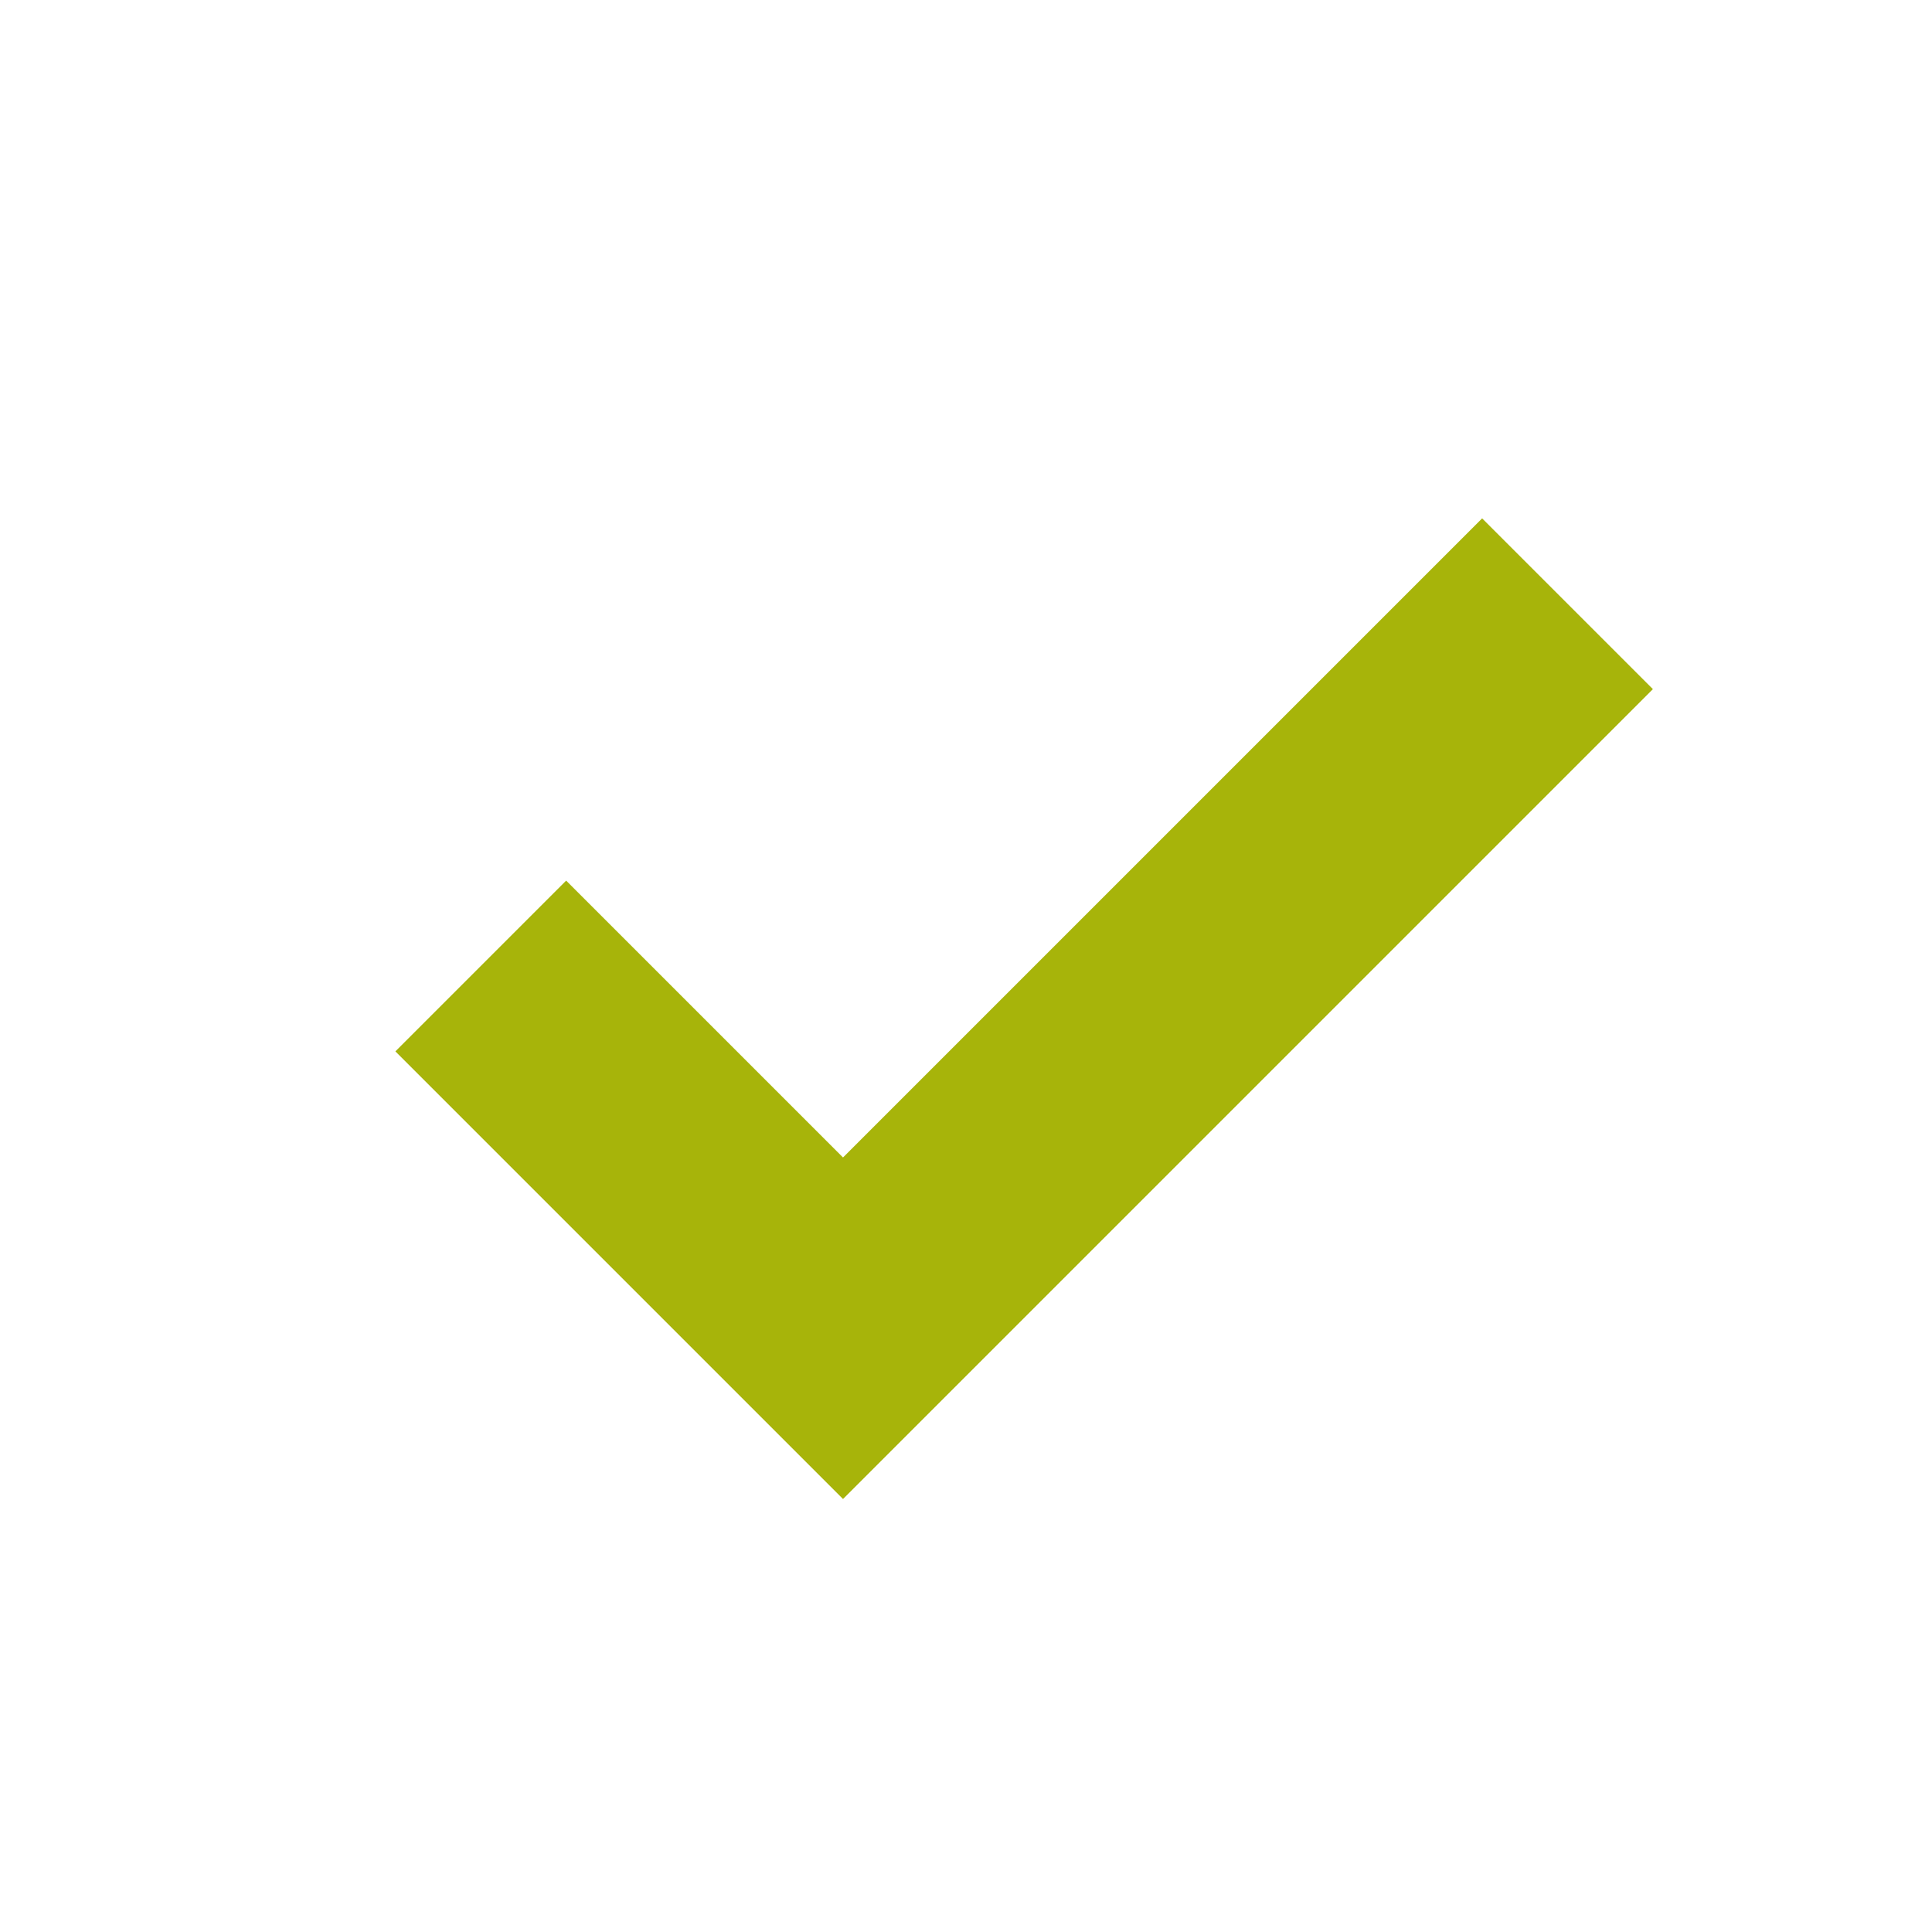
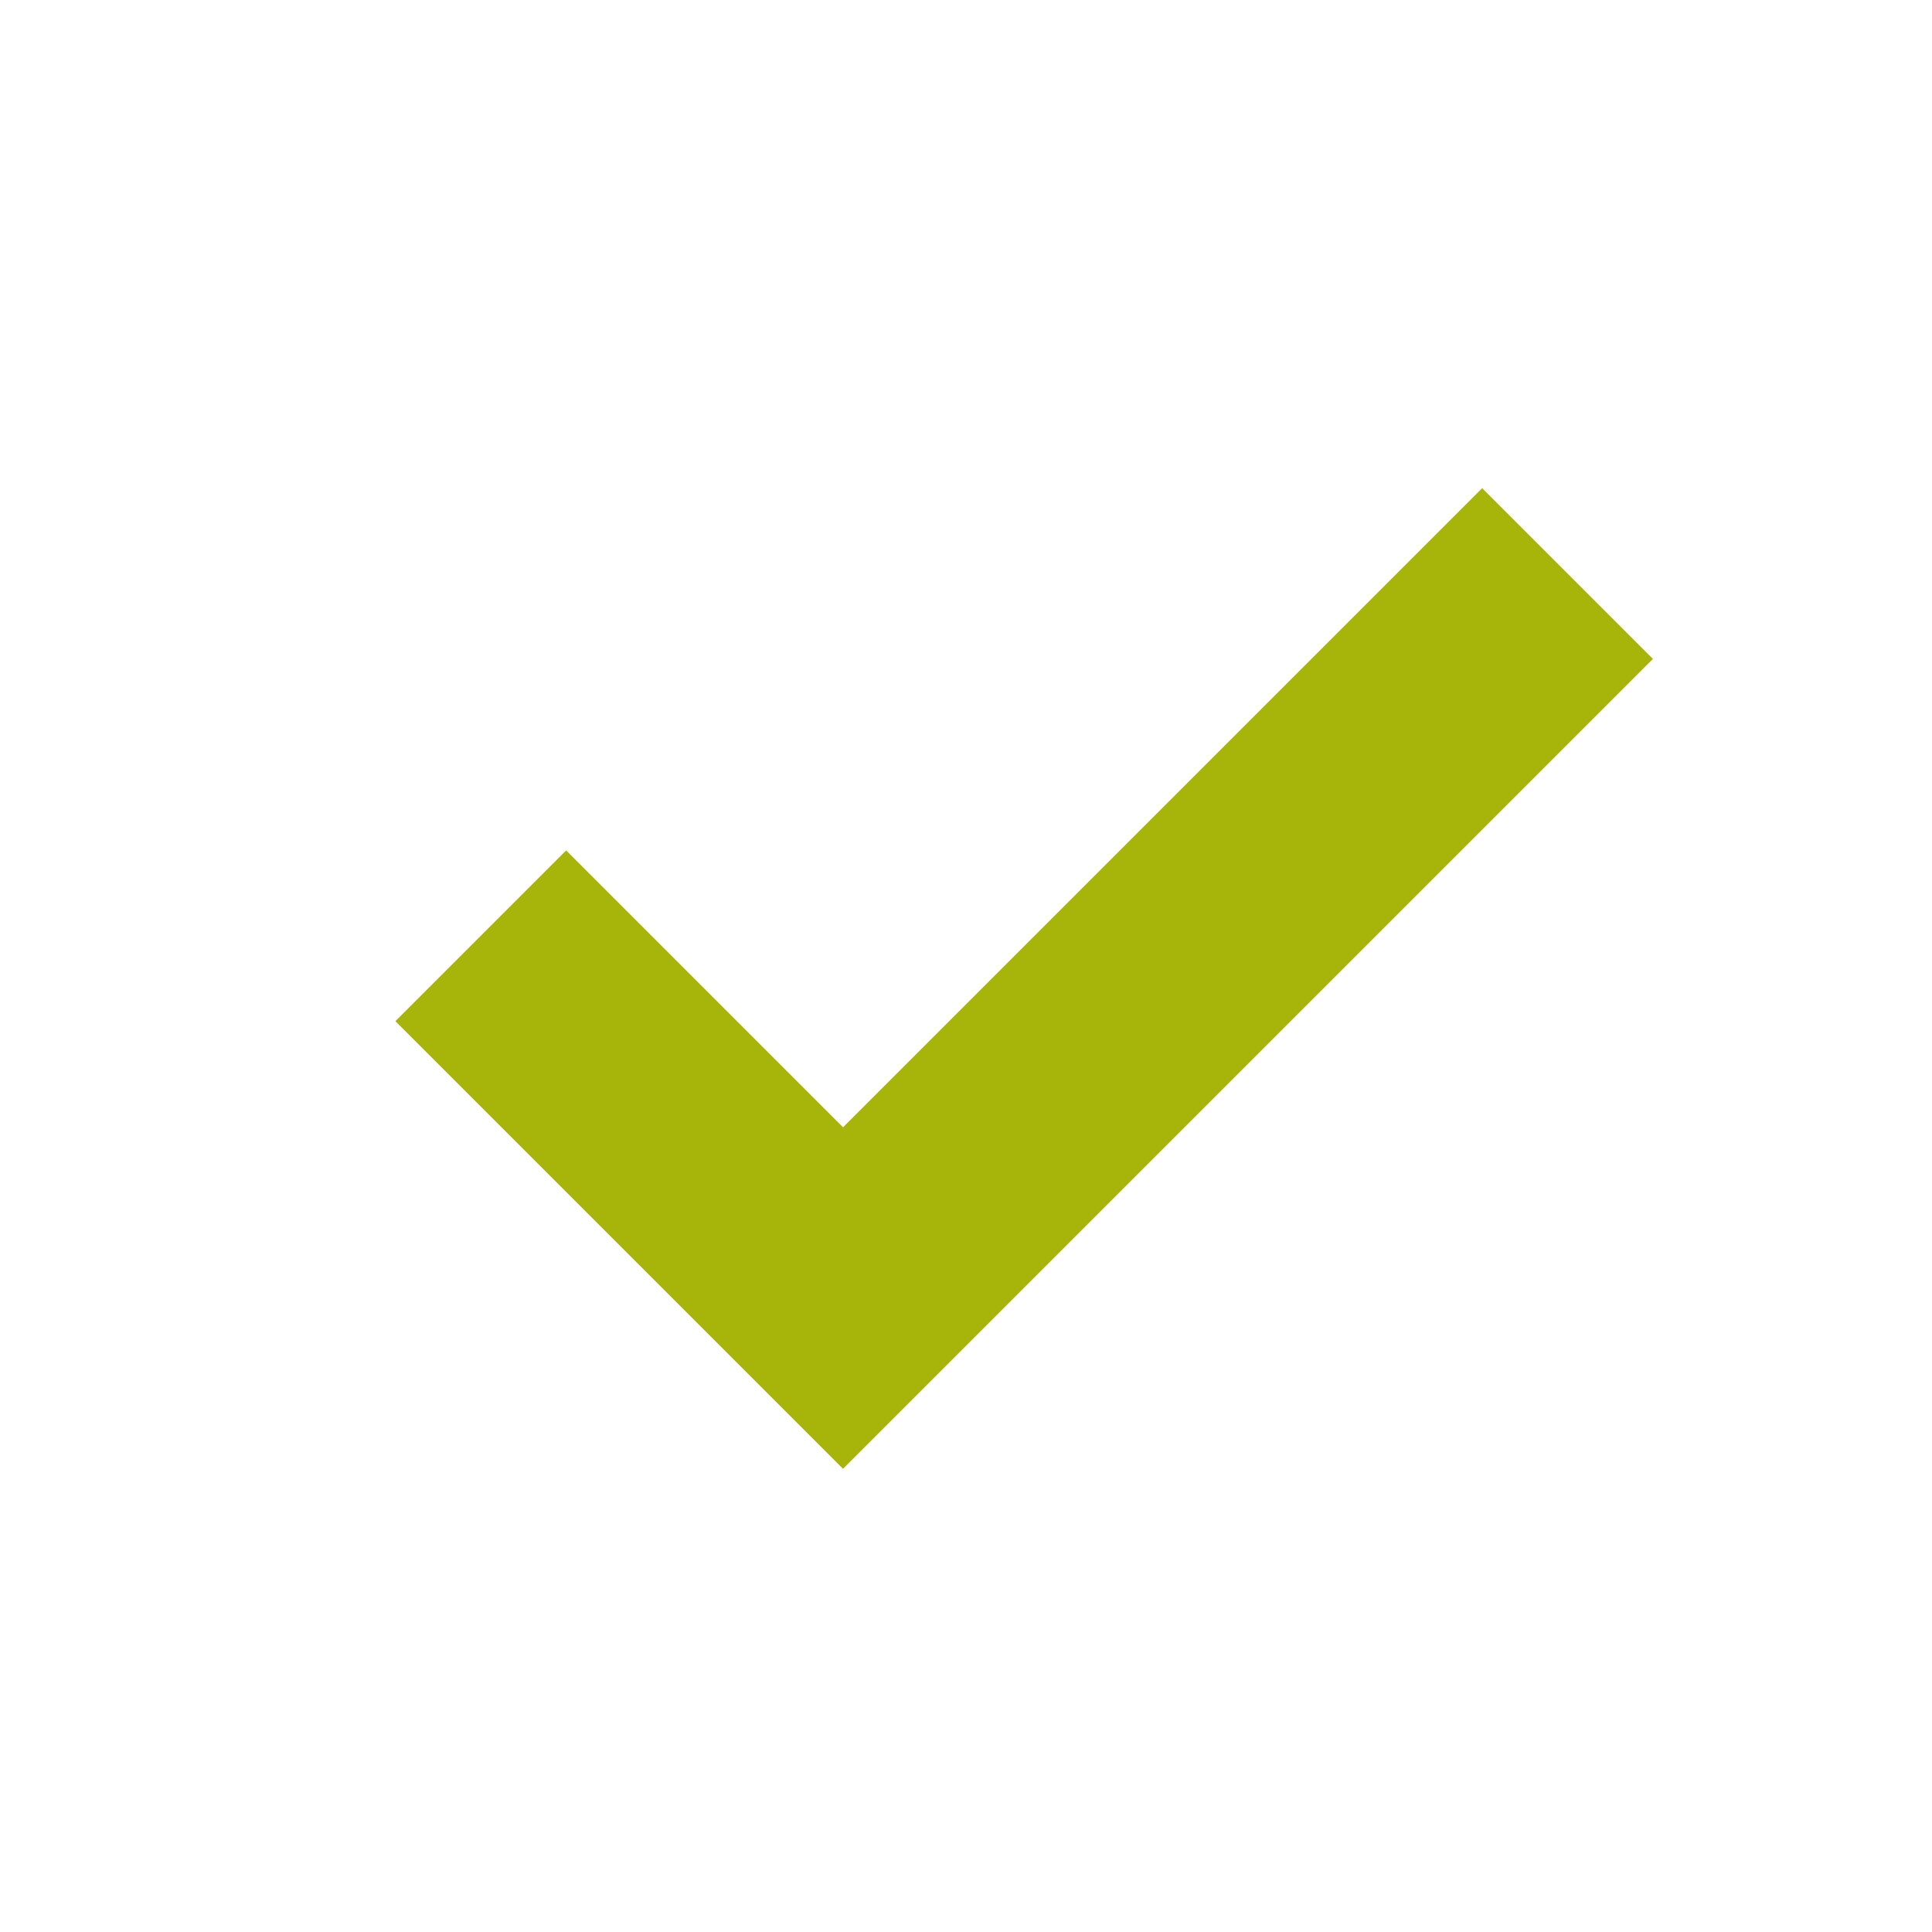
<svg xmlns="http://www.w3.org/2000/svg" width="64" height="64" id="svg2" version="1.1">
-   <defs id="defs4" />
+   <defs id="defs4">
+     </defs>
  <g id="layer1" transform="translate(0,-988.3622)">
-     <g transform="matrix(4,0,0,4,-1036.074,-1063.638)" id="g18128">
-       <g transform="translate(219.0185,-5)" id="g18130" style="color:#bebebe;fill:none;stroke:none;stroke-width:1.781;marker:none;visibility:visible;display:inline;overflow:visible;enable-background:new">
-         <rect style="color:#bebebe;fill:none;stroke:none;stroke-width:1.781;marker:none;visibility:visible;display:inline;overflow:visible;enable-background:new" id="rect18132" y="518" x="40" ry="0.151" rx="0.144" height="16" width="16" />
+     <g transform="matrix(4,0,0,4,-1036.074,-1064.638)" id="g18128">
+       <g transform="translate(219.0185,-5)" id="g18130" style="fill:none;stroke:none;stroke-width:1.781;marker:none;visibility:visible;display:inline;overflow:visible;enable-background:new">
+         <rect style="fill:none;stroke:none;stroke-width:1.781;marker:none;visibility:visible;display:inline;overflow:visible;enable-background:new" id="rect18132" y="518" x="40" ry="0.151" rx="0.144" height="16" width="16" />
      </g>
-       <path id="path18134" d="m 263,521 3,3 6,-6" style="color:#bebebe;fill:none;stroke:#a7b40a;stroke-width:2;stroke-opacity:1;marker:none;visibility:visible;display:inline;overflow:visible;enable-background:new" />
+       <path id="path18134" d="M 263,521 L 266,524 L 272,518" style="fill:none;stroke:#a7b40a;stroke-width:2;marker:none;stroke-opacity:1;visibility:visible;display:inline;overflow:visible;enable-background:new" />
    </g>
  </g>
</svg>
